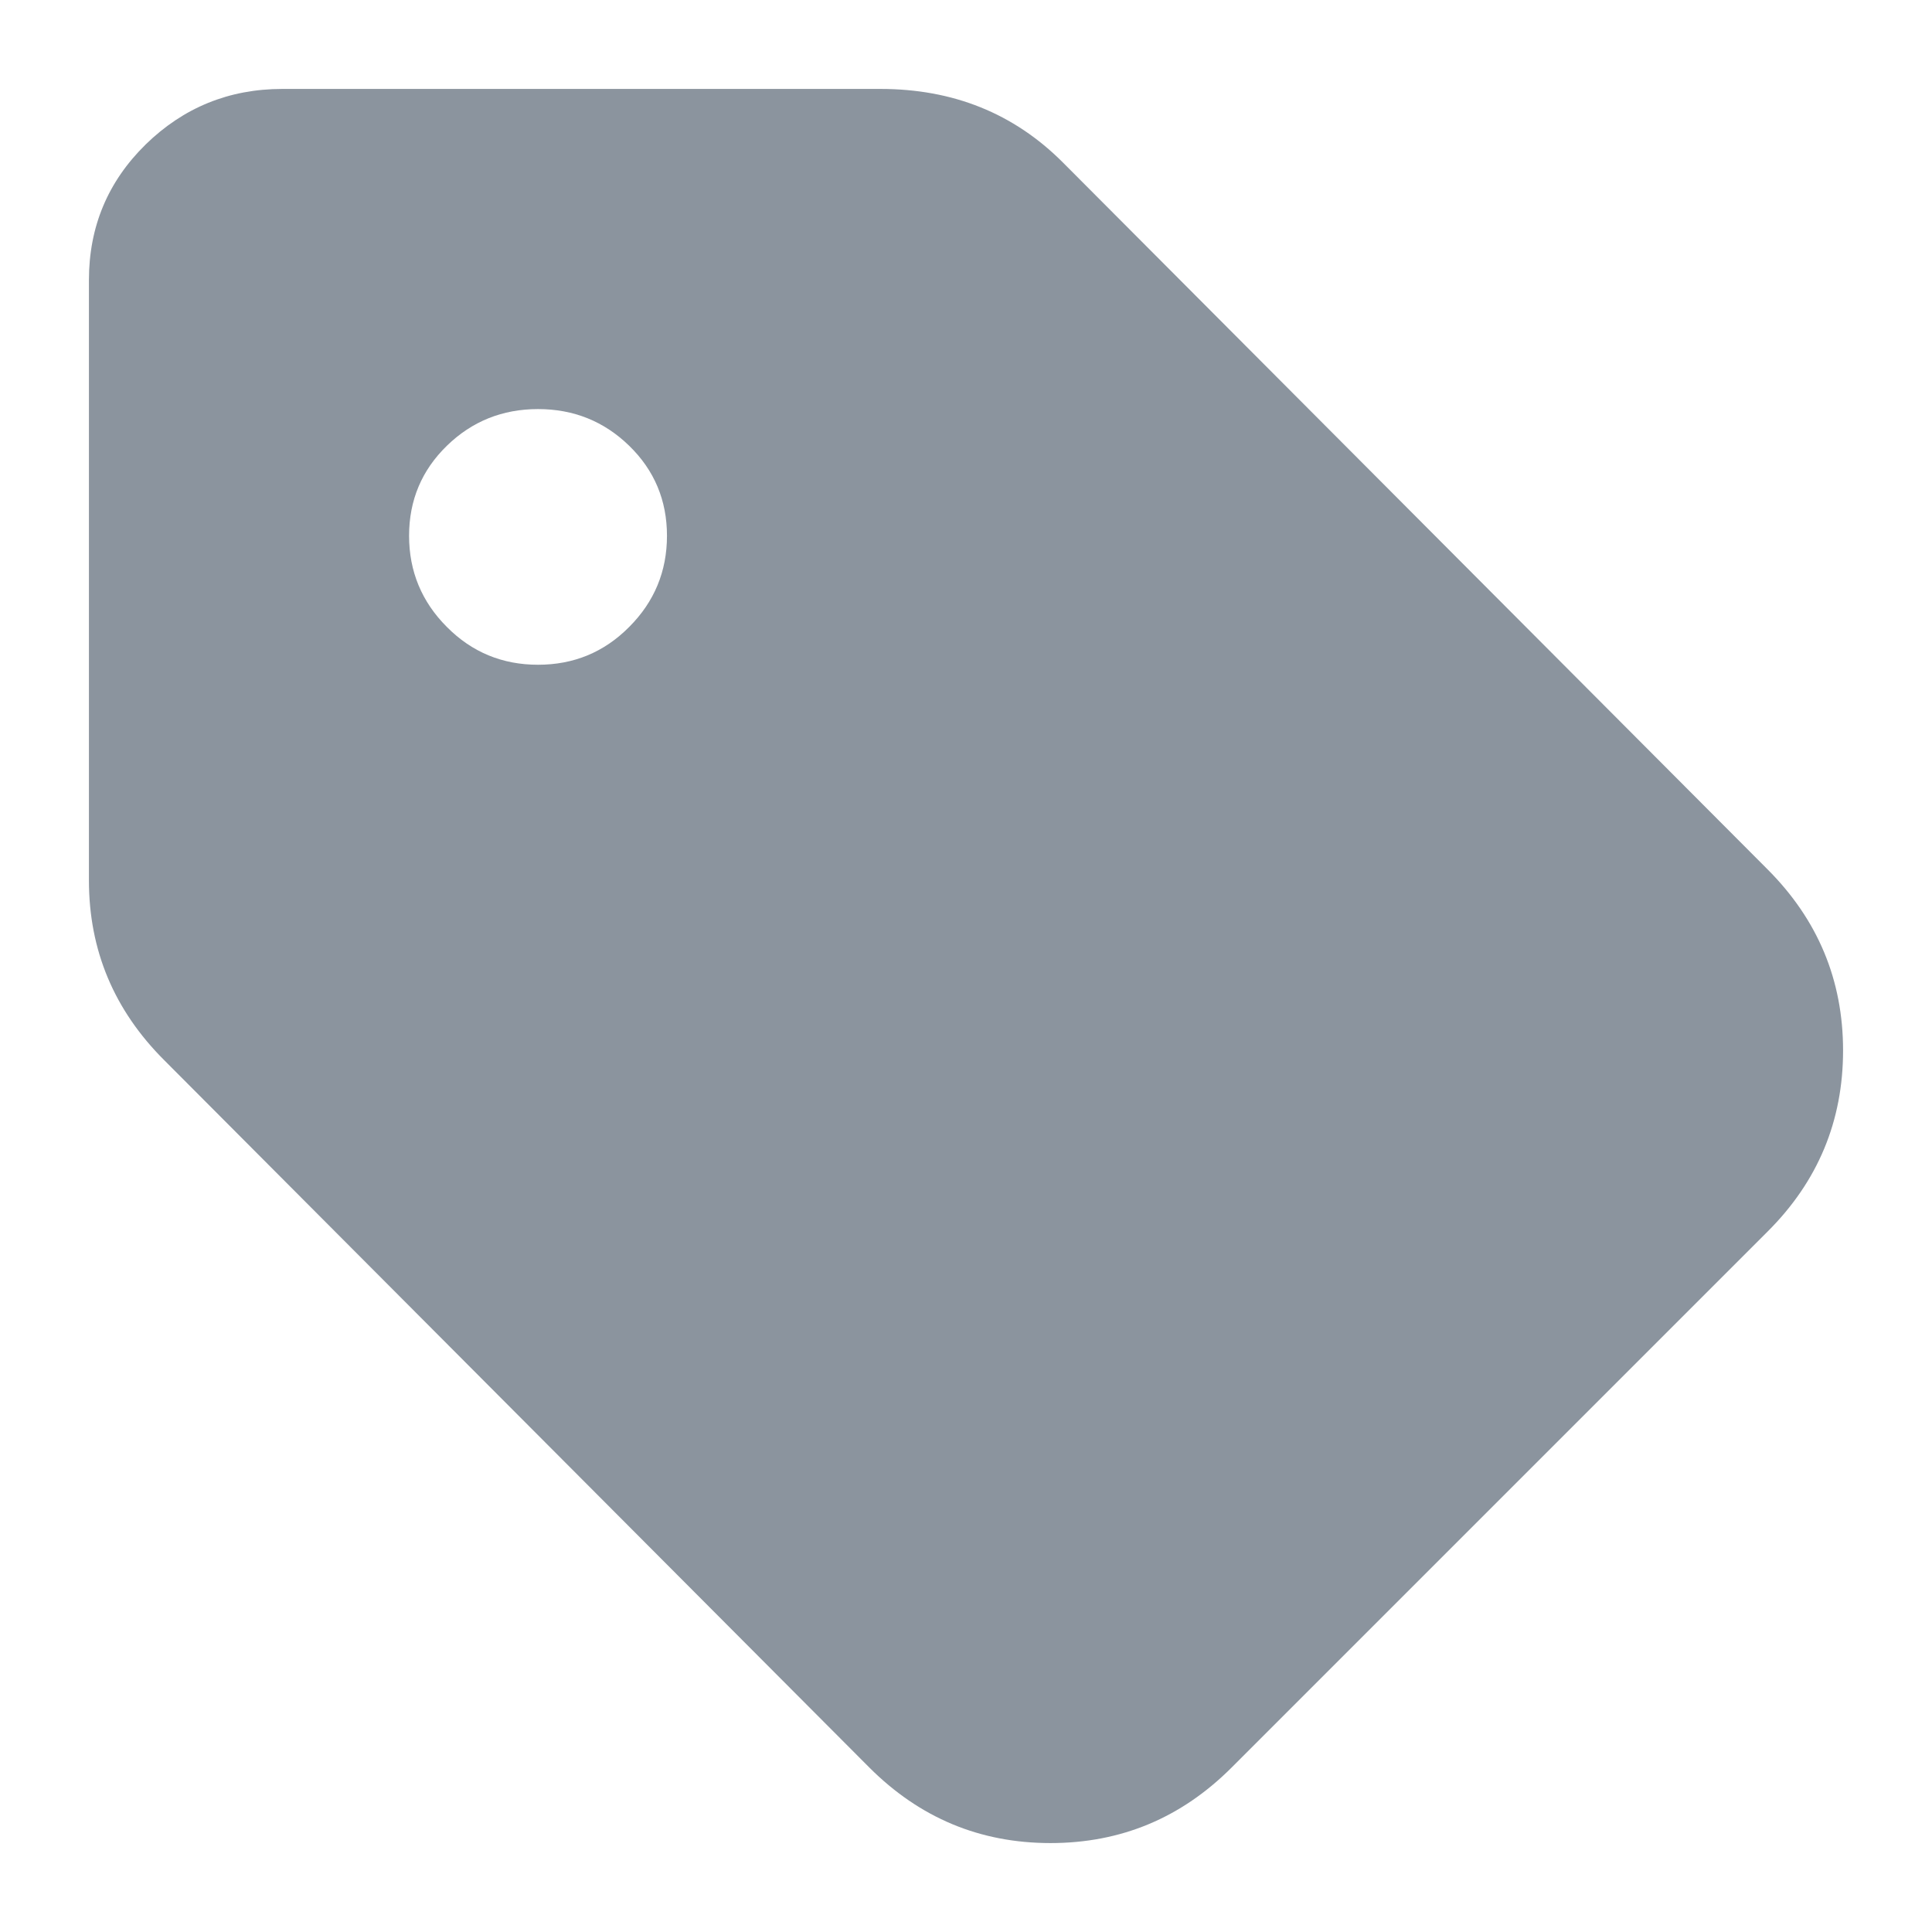
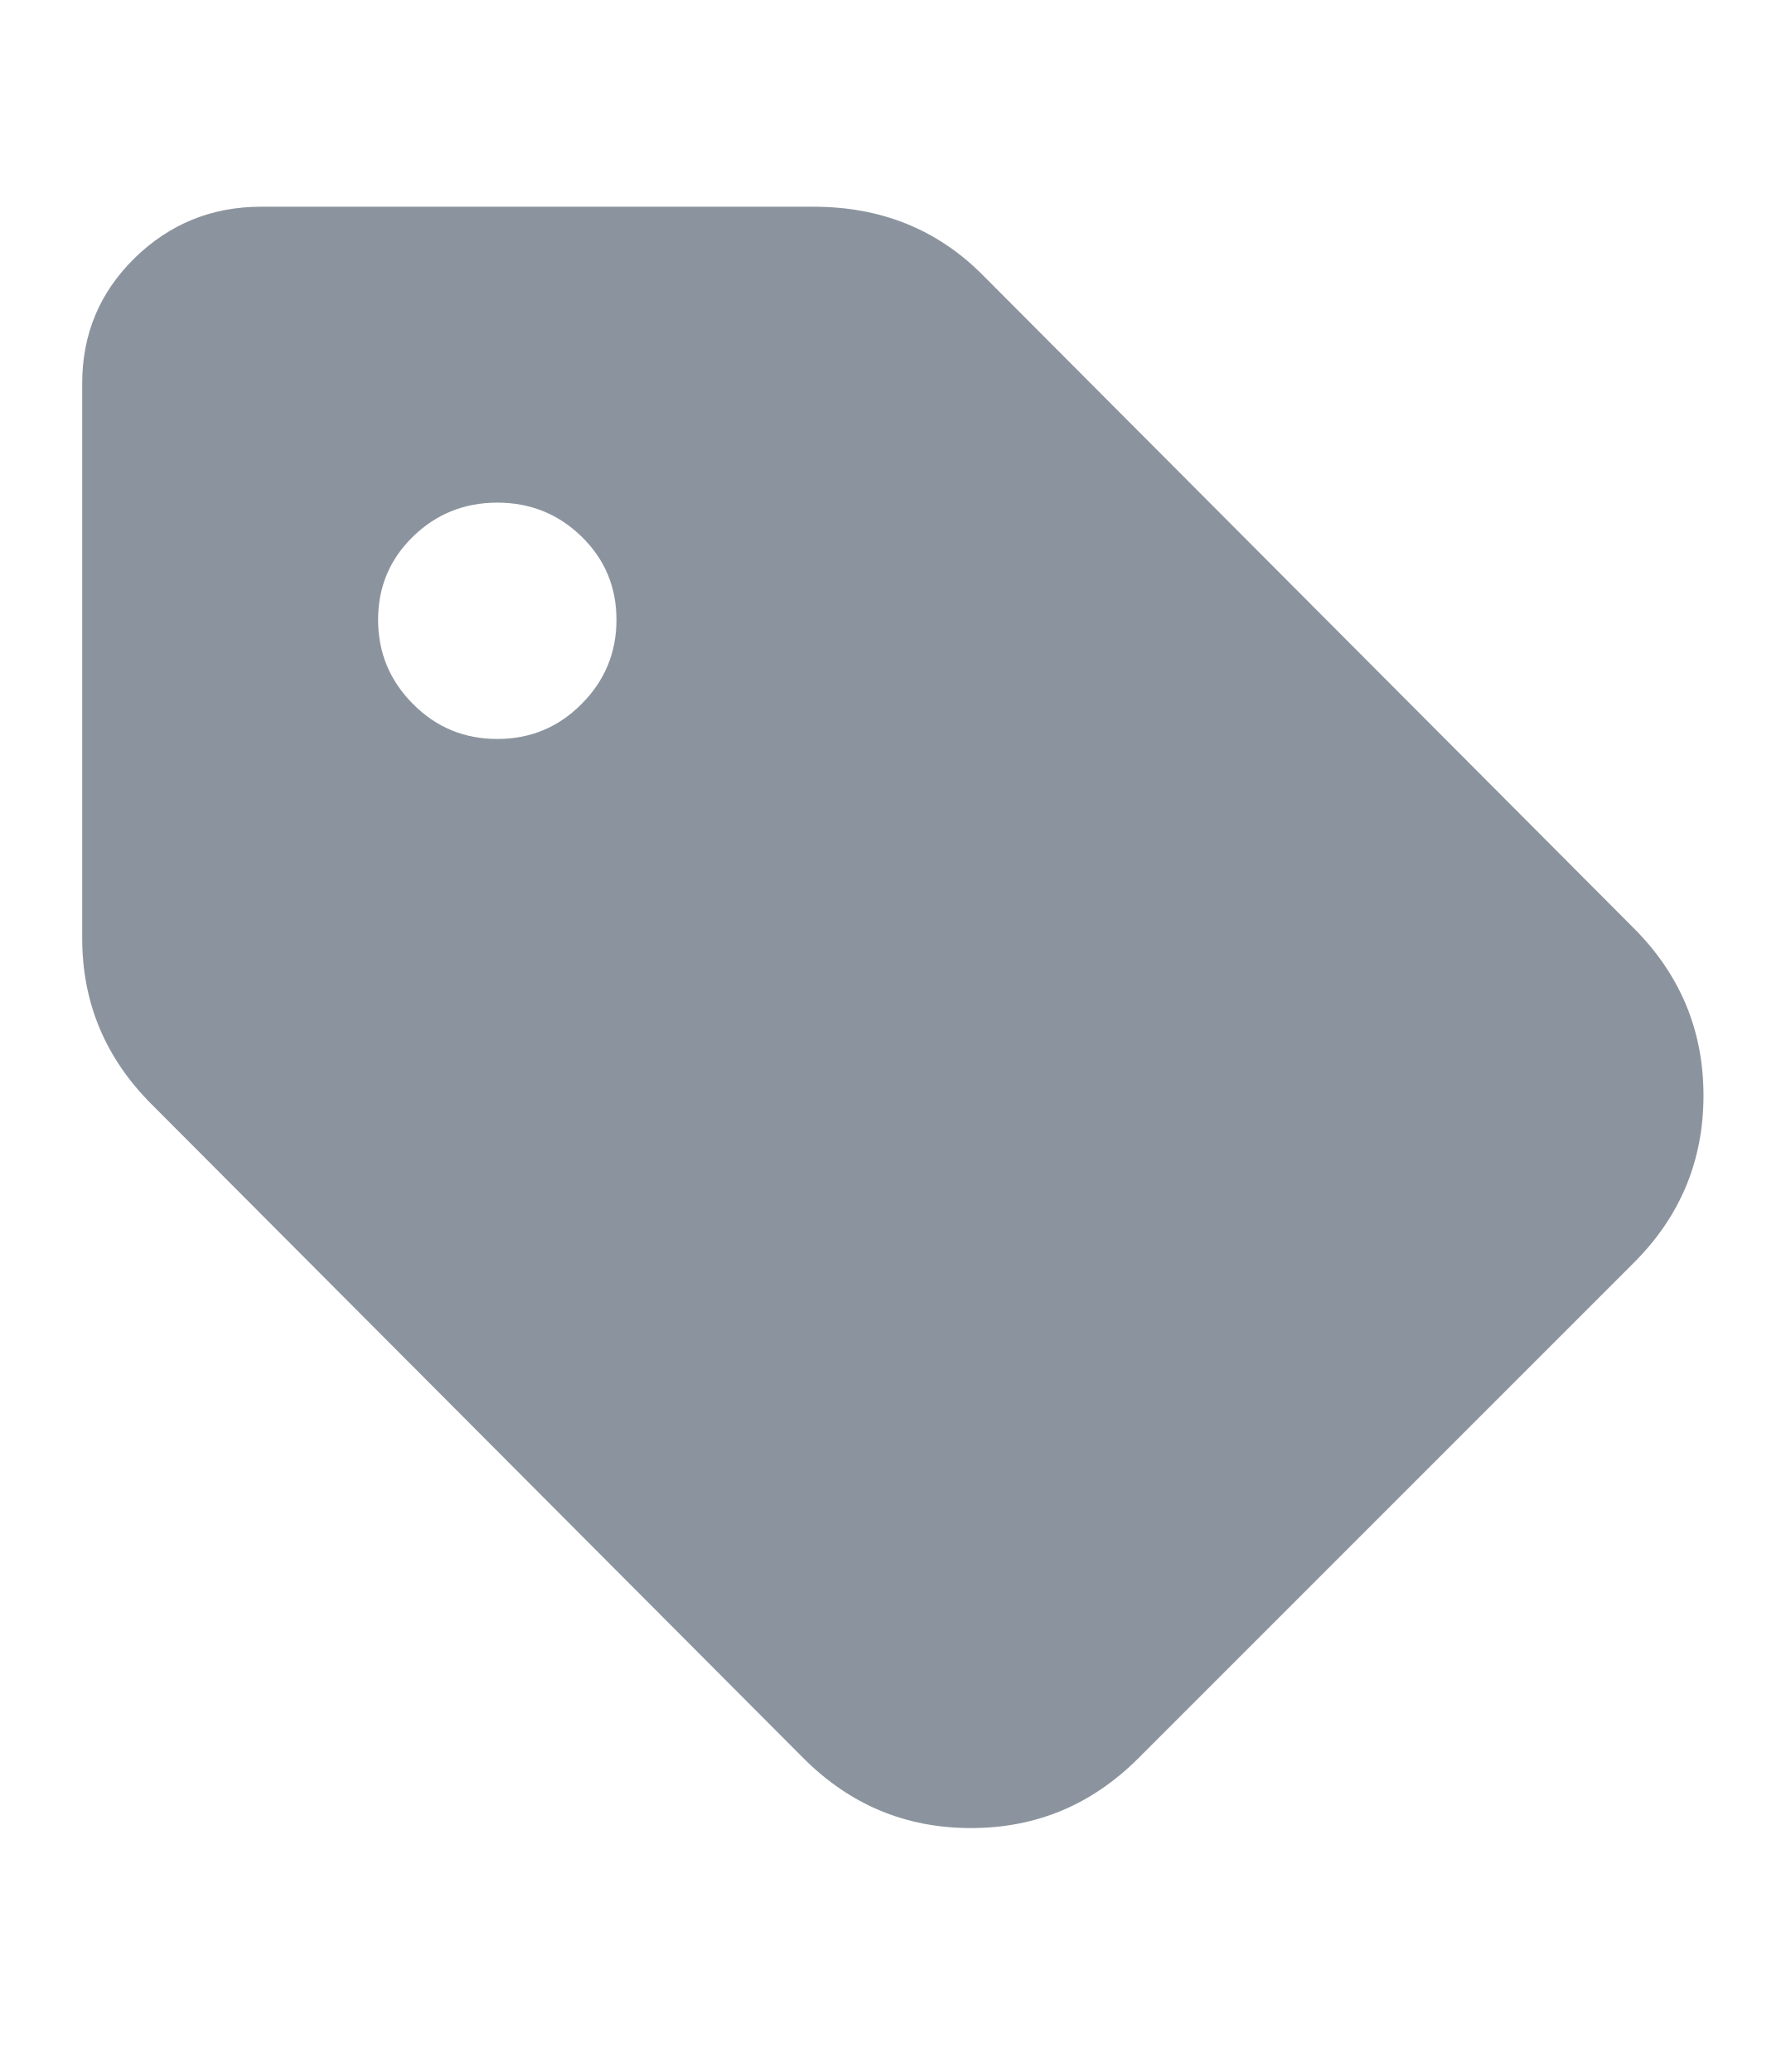
- <svg xmlns="http://www.w3.org/2000/svg" viewBox="-4 21.7 86.9 86.9" height="20" role="img" aria-label="tag">
+ <svg xmlns="http://www.w3.org/2000/svg" viewBox="-4 15.64 86.9 100.83" height="20" role="img" aria-label="tag">
  <path fill="#8b949e" fill-rule="evenodd" d="M0 34.3C0 31.9 0.85 29.87 2.55 28.2C4.25 26.54 6.3 25.7 8.7 25.7L35.6 25.7C38.87 25.7 41.6 26.8 43.8 29L75.5 60.8C77.77 63.07 78.9 65.79 78.9 68.95C78.9 72.12 77.77 74.84 75.5 77.1L51.4 101.2C49.13 103.47 46.42 104.6 43.25 104.6C40.08 104.6 37.37 103.47 35.1 101.2L3.4 69.4C1.13 67.14 0 64.44 0 61.3ZM24.3 41.75C23.17 40.65 21.8 40.1 20.2 40.1C18.6 40.1 17.23 40.65 16.1 41.75C14.97 42.85 14.4 44.2 14.4 45.8C14.4 47.4 14.97 48.77 16.1 49.9C17.23 51.04 18.6 51.6 20.2 51.6C21.8 51.6 23.17 51.04 24.3 49.9C25.43 48.77 26 47.4 26 45.8C26 44.2 25.43 42.85 24.3 41.75Z" />
</svg>
